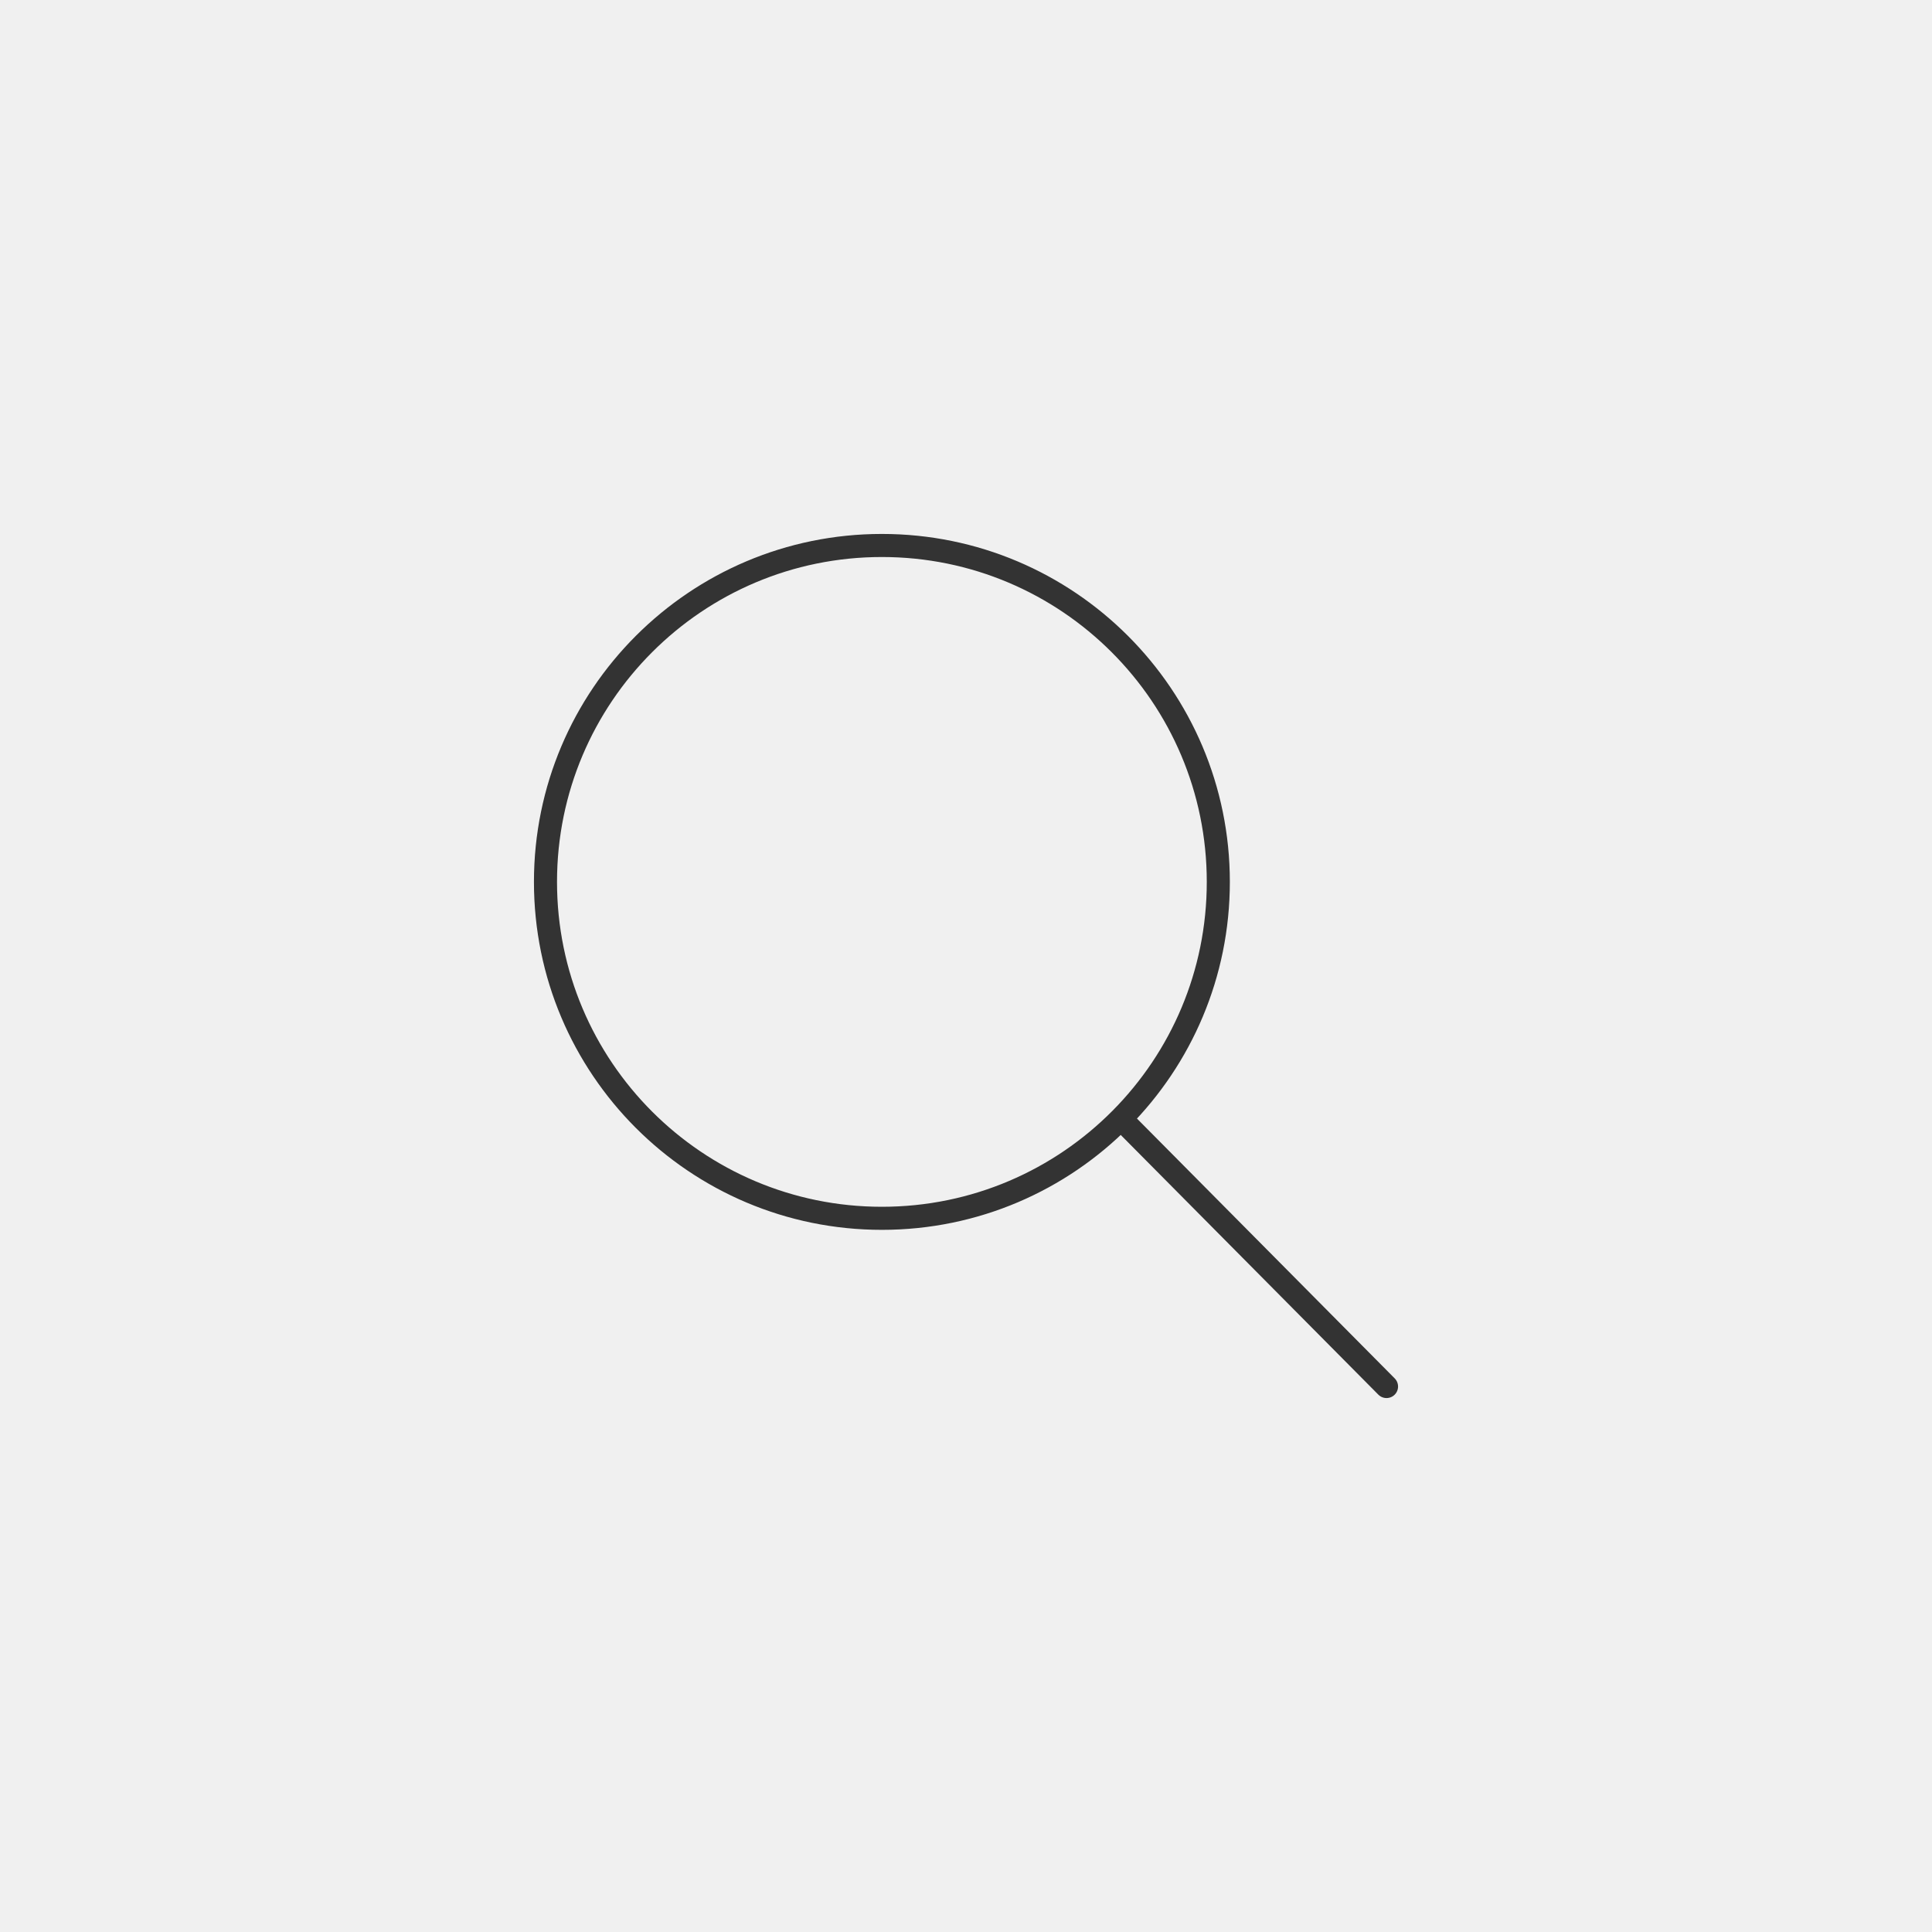
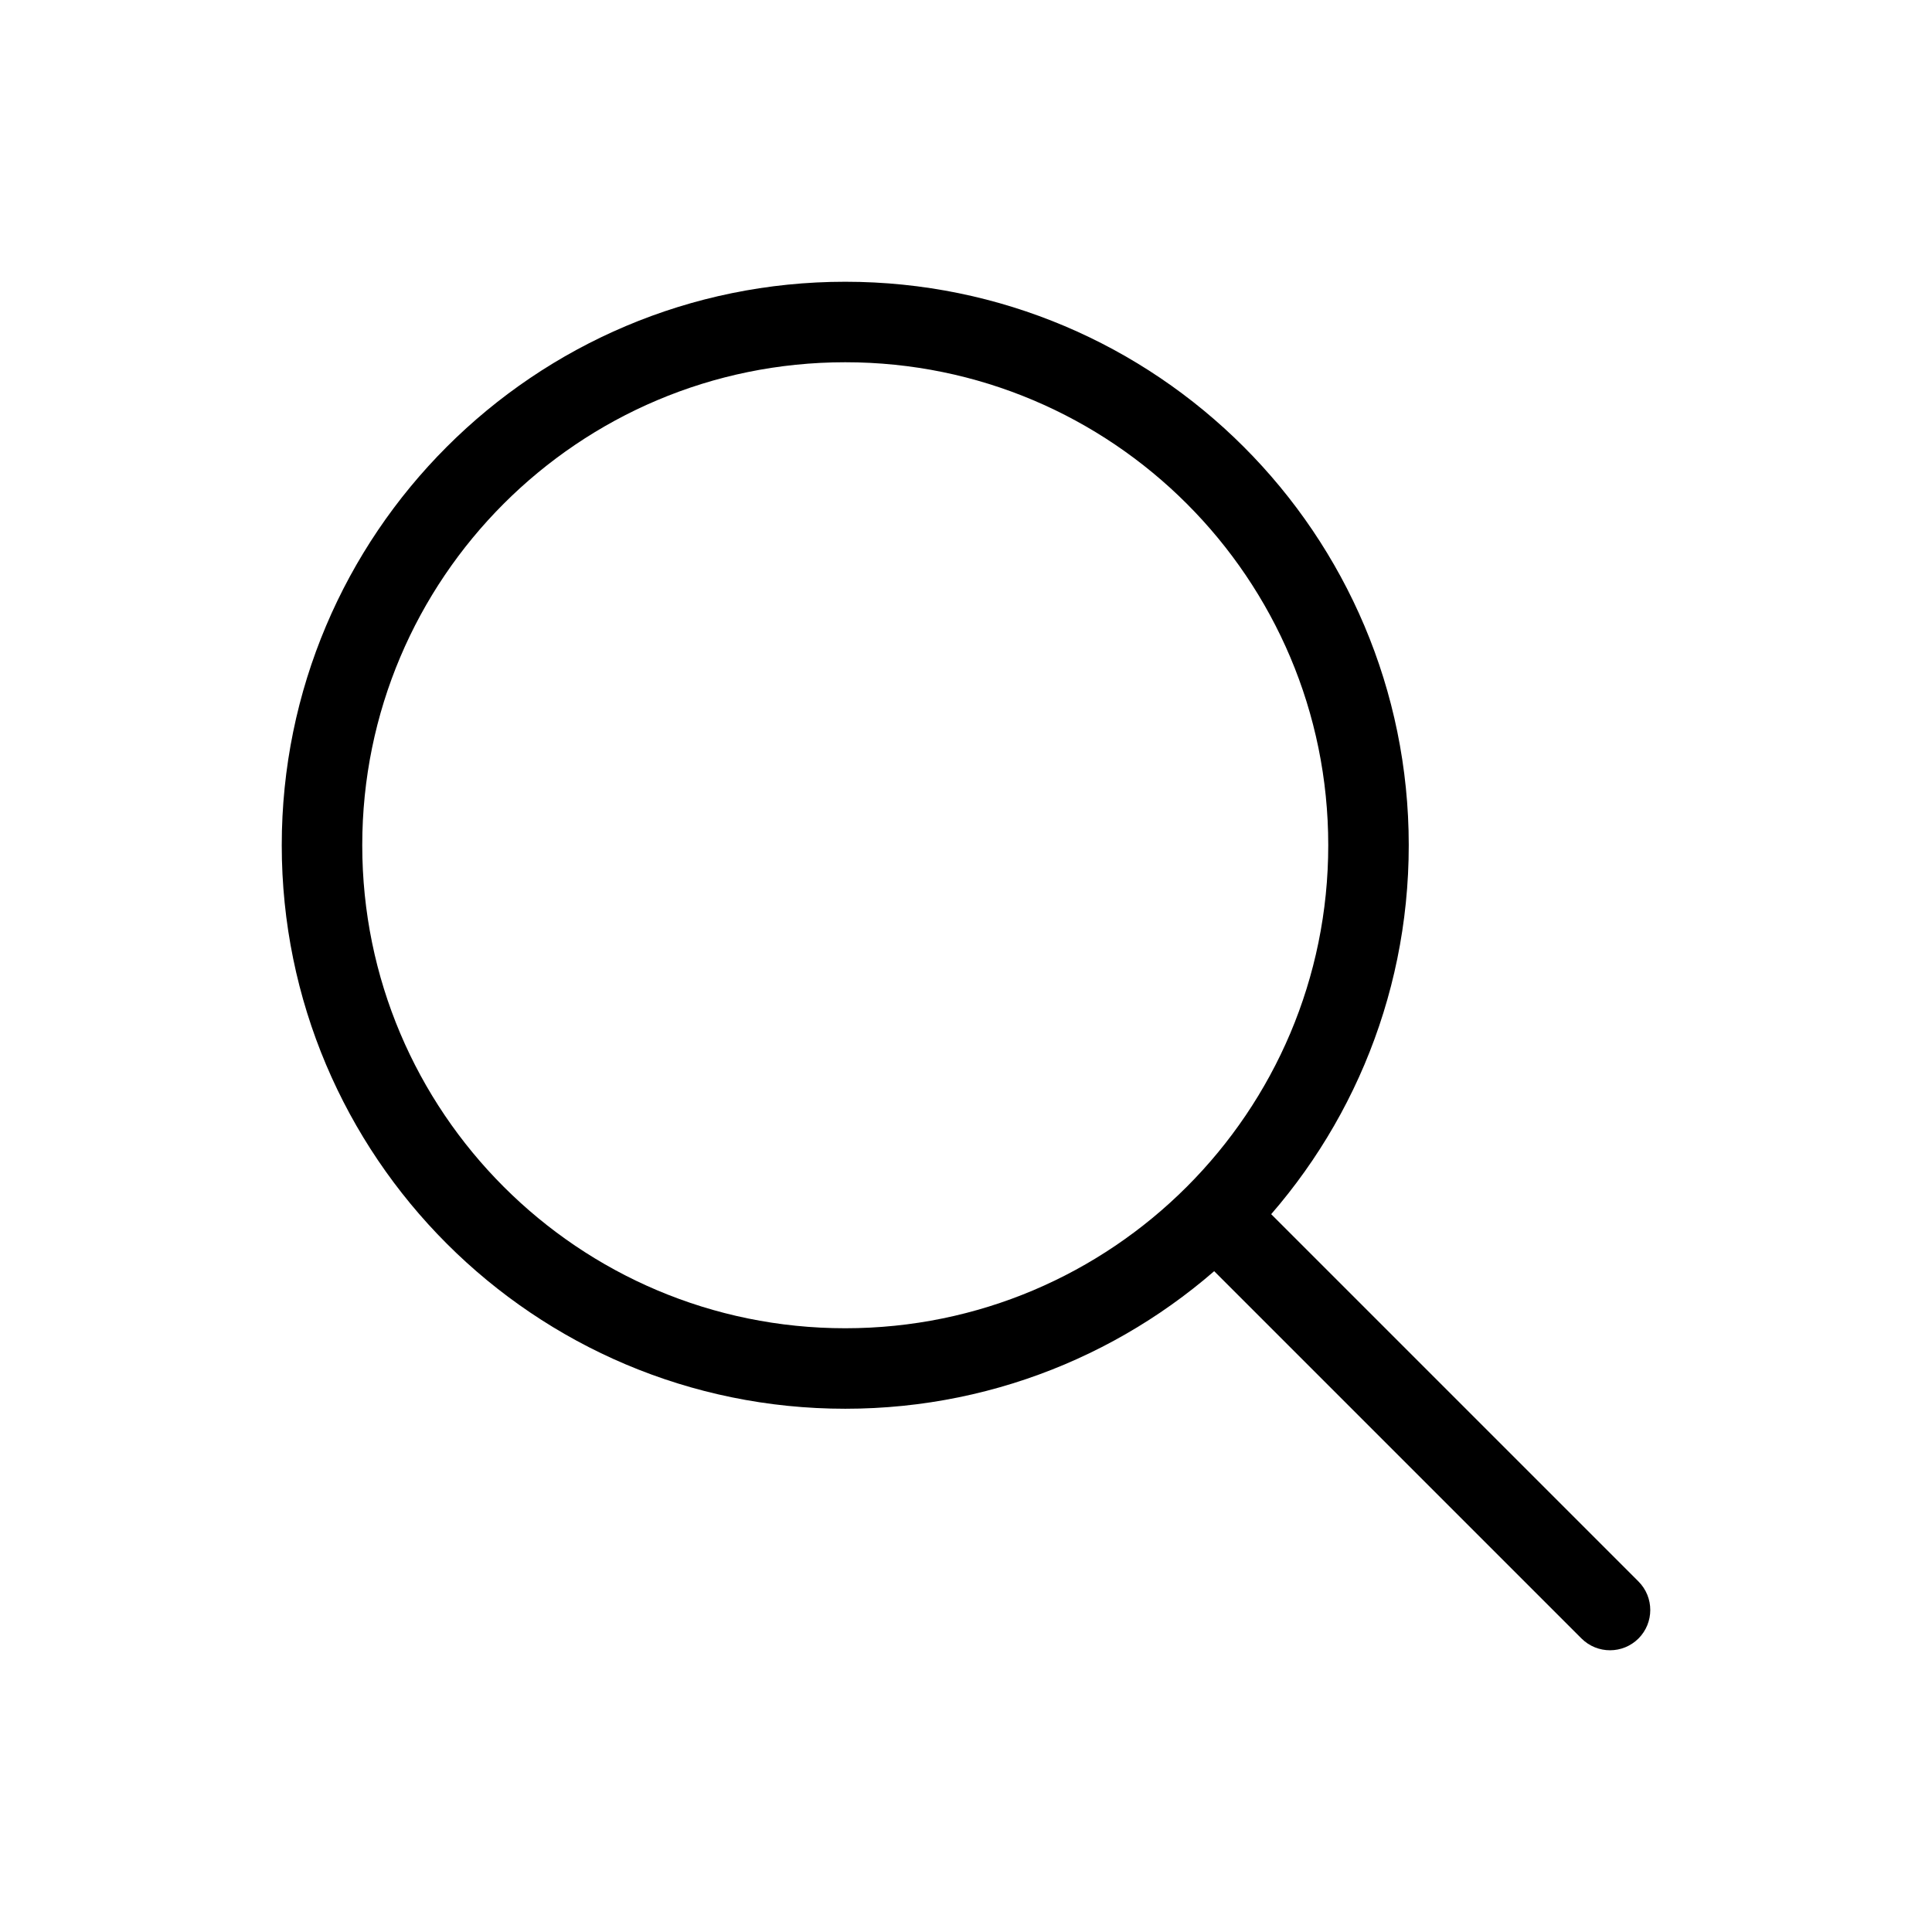
- <svg xmlns="http://www.w3.org/2000/svg" width="35px" height="35px" viewBox="-4.08 -4.08 32.16 32.16" fill="none" stroke="#000000" stroke-width="0.384">
+ <svg xmlns="http://www.w3.org/2000/svg" viewBox="0 0 24 24" fill="none">
  <g id="SVGRepo_bgCarrier" stroke-width="0" />
  <g id="SVGRepo_tracerCarrier" stroke-linecap="round" stroke-linejoin="round" />
  <g id="SVGRepo_iconCarrier">
-     <path d="M14.578 14.542C15.581 13.53 16.2 12.137 16.2 10.6C16.2 7.507 13.693 5 10.6 5C7.507 5 5 7.507 5 10.6C5 13.693 7.507 16.2 10.6 16.2C12.155 16.2 13.563 15.566 14.578 14.542ZM14.578 14.542L19 19" stroke="#333" stroke-linecap="round" stroke-linejoin="round" />
+     <g clip-path="url(#clip0_15_152)">
+       <rect width="24" height="24" fill="white" />
+       <circle cx="10.5" cy="10.5" r="6.5" stroke="#000000" stroke-linejoin="round" />
+       <path d="M19.646 20.354C19.842 20.549 20.158 20.549 20.354 20.354C20.549 20.158 20.549 19.842 20.354 19.646L19.646 20.354ZM20.354 19.646L15.354 14.646L14.646 15.354L19.646 20.354L20.354 19.646Z" fill="#000000" />
+     </g>
+     <defs>
+       <clipPath id="clip0_15_152">
+         <rect width="24" height="24" fill="white" />
+       </clipPath>
+     </defs>
  </g>
</svg>
